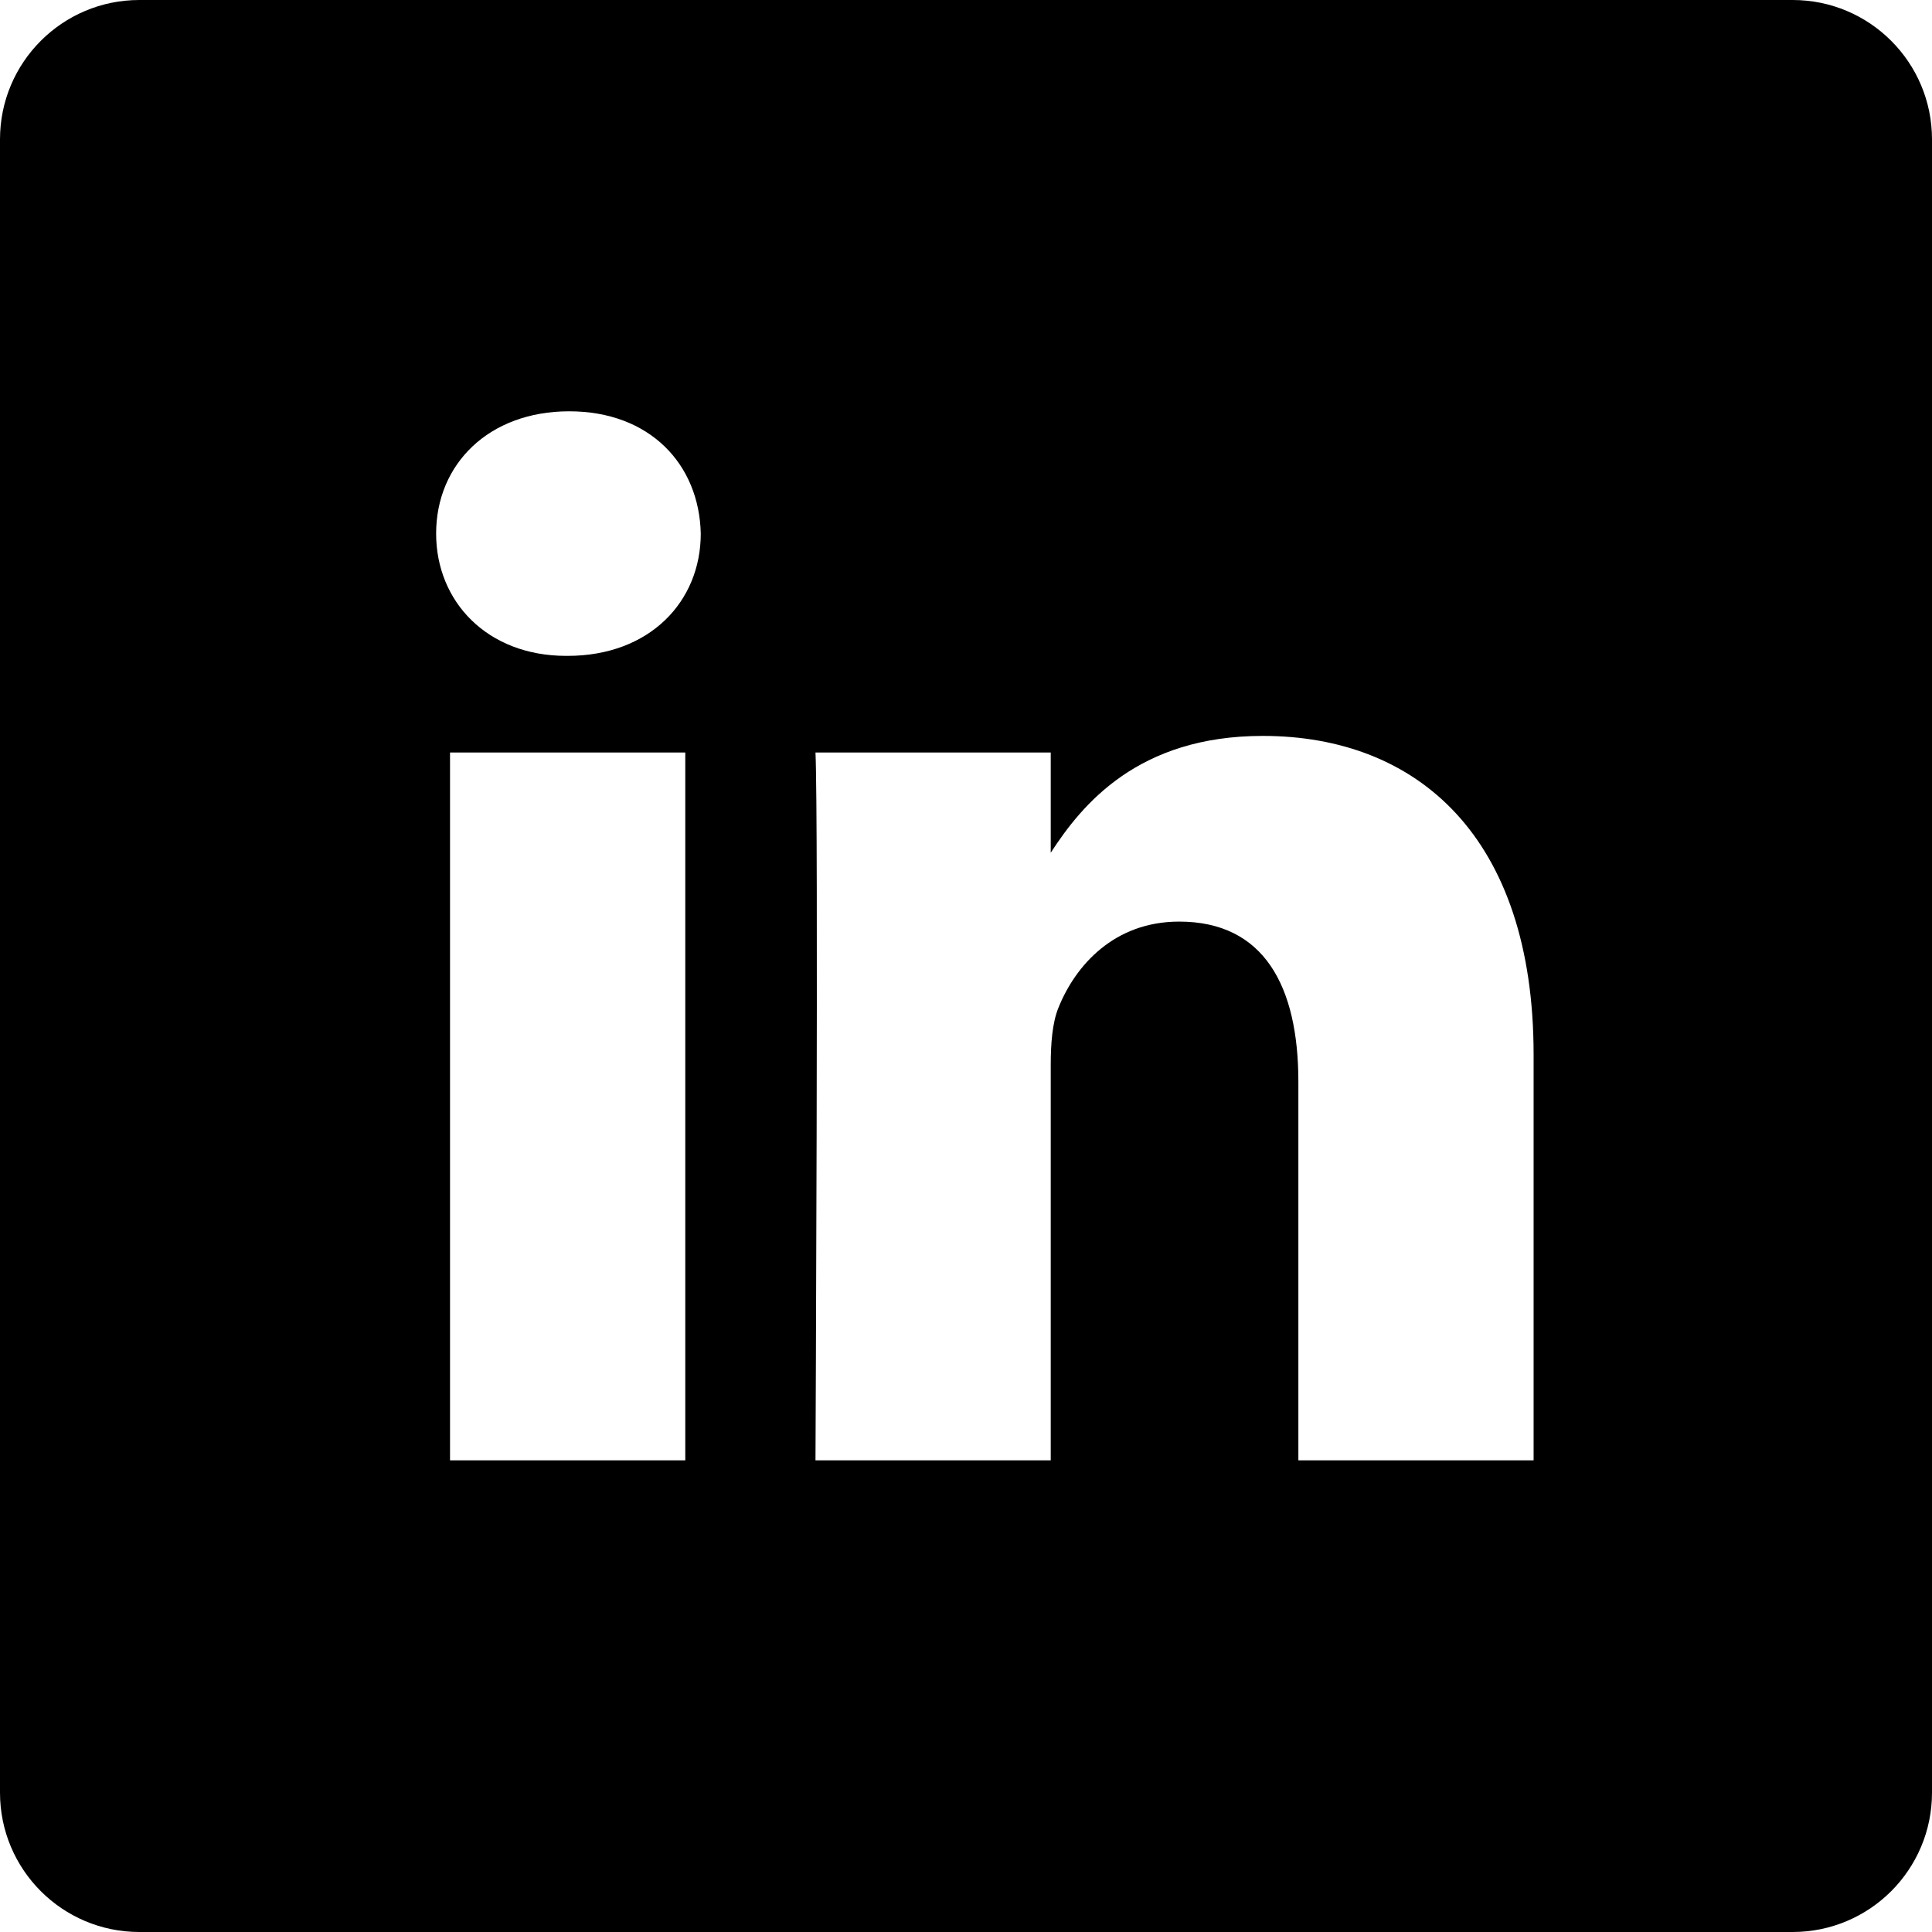
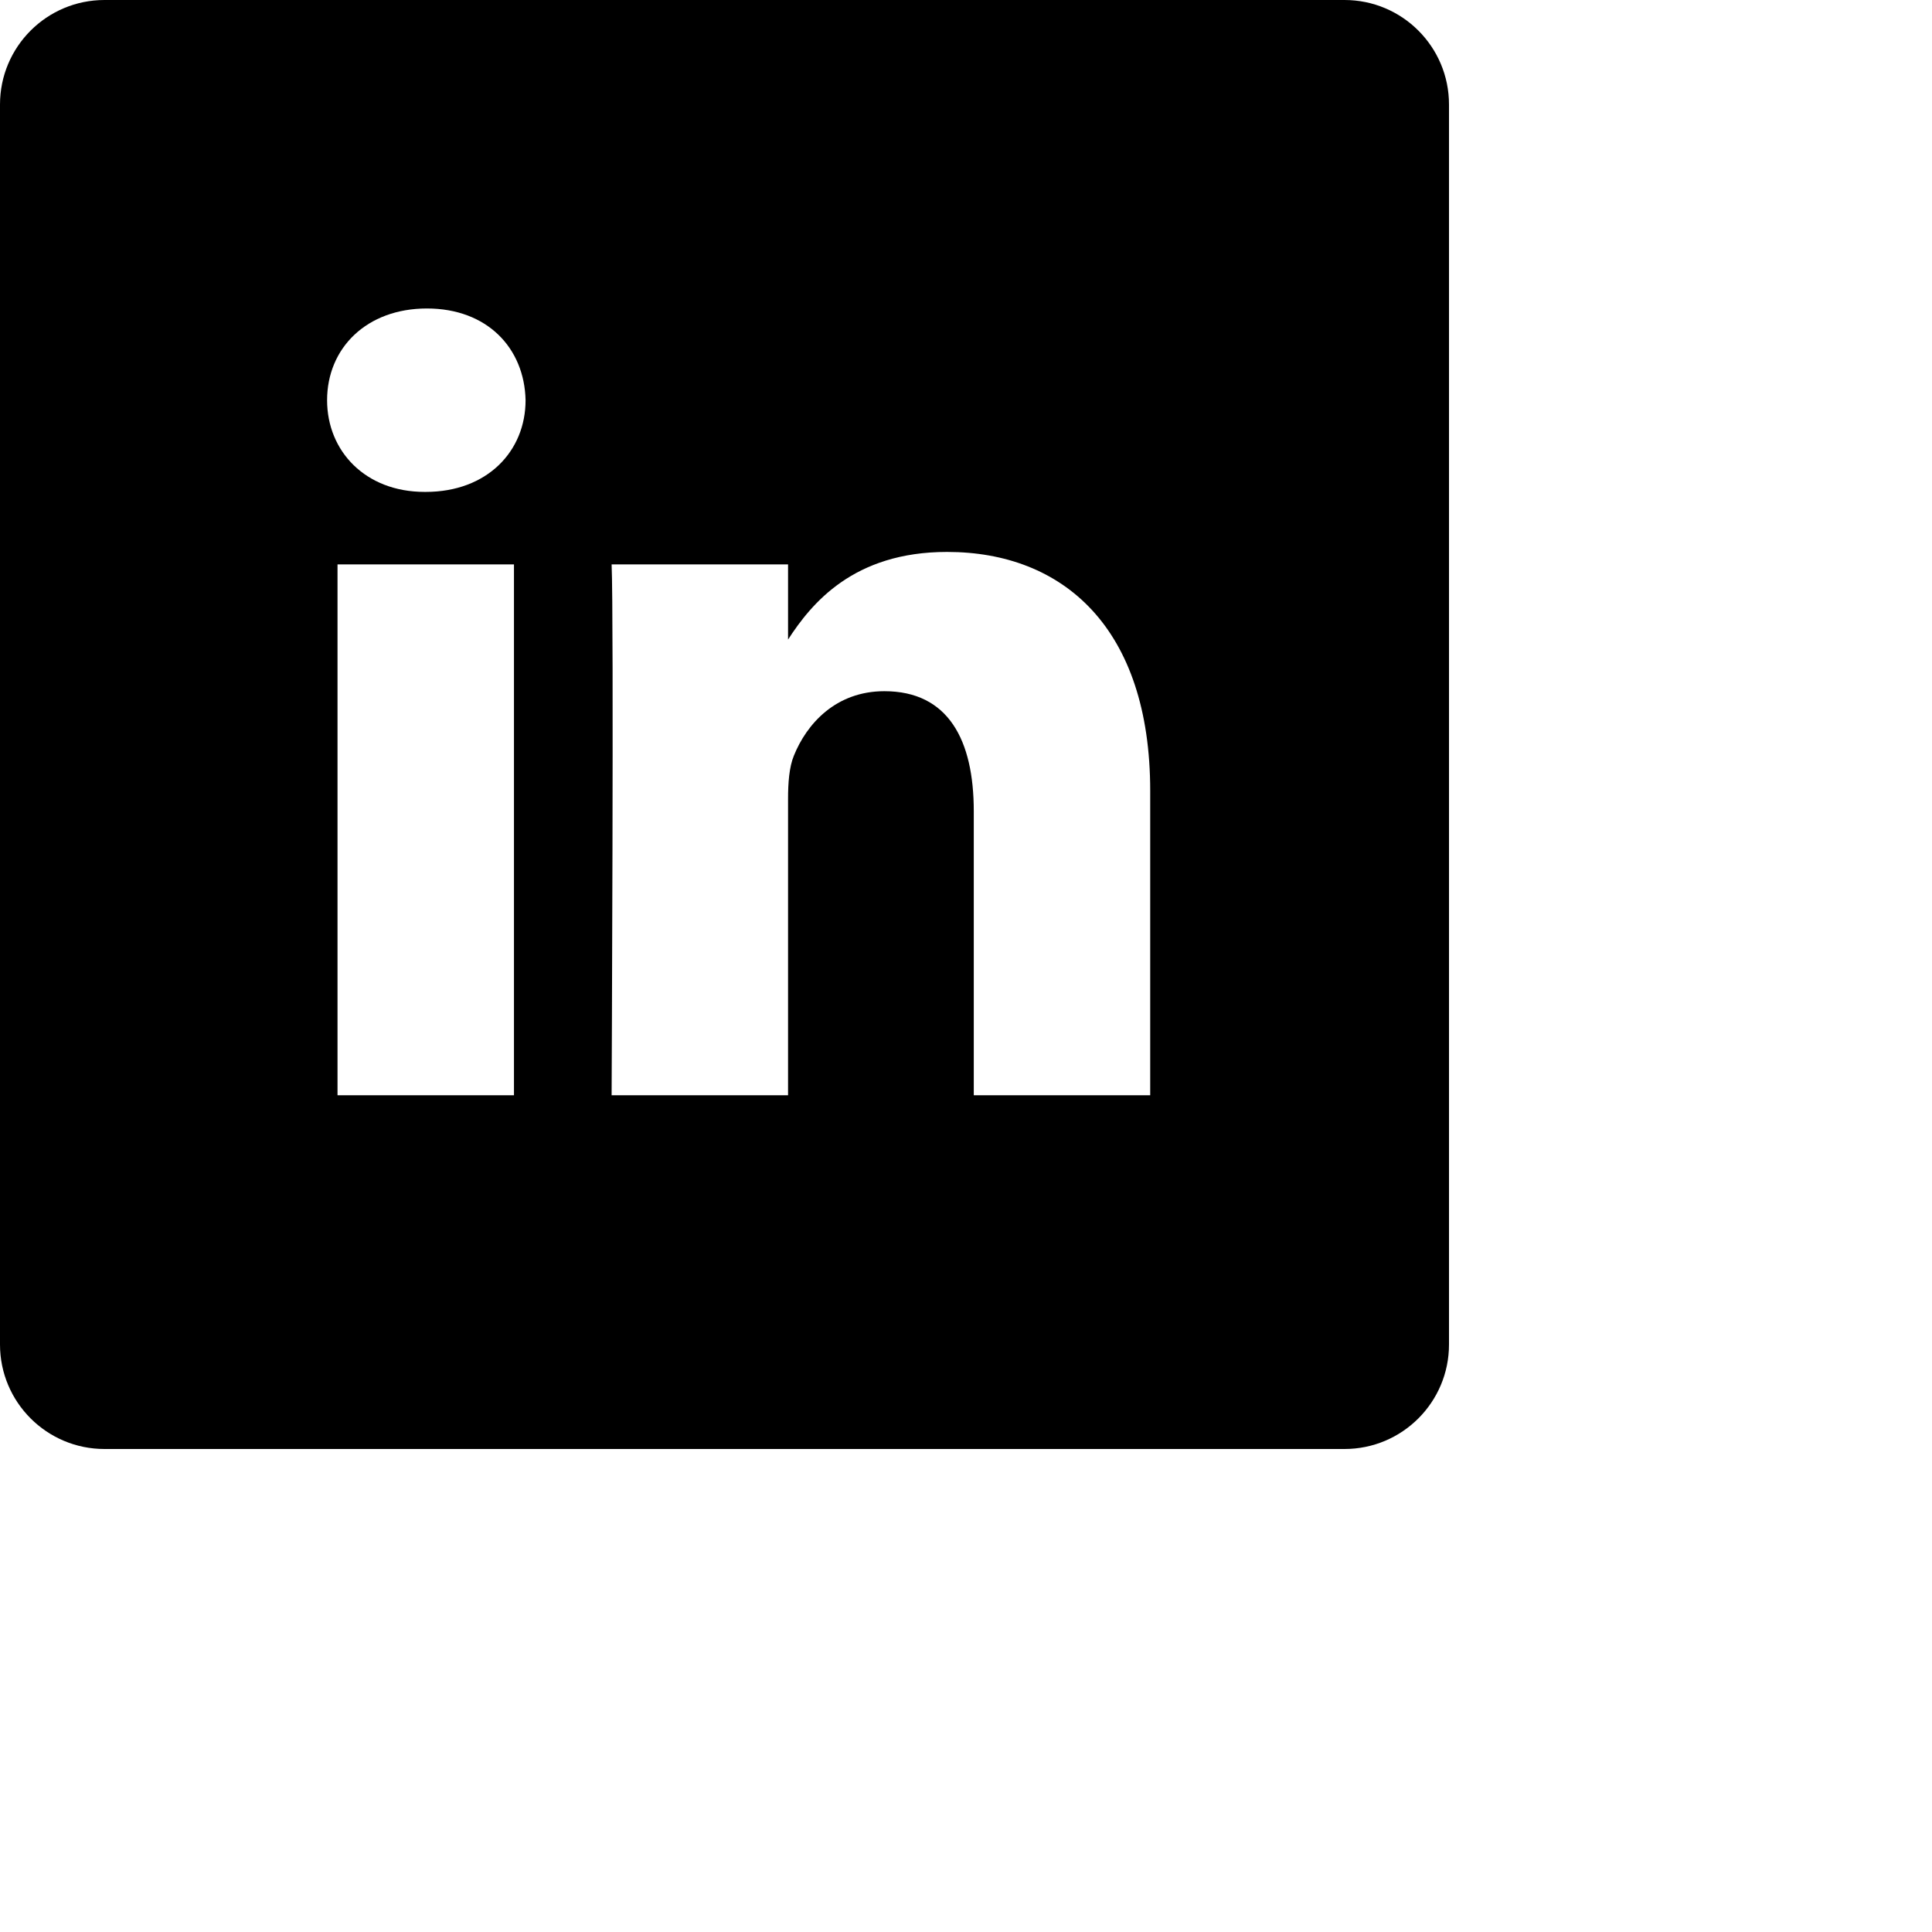
- <svg xmlns="http://www.w3.org/2000/svg" height="512pt" viewBox="0 0 512 512" width="512pt">
+ <svg xmlns="http://www.w3.org/2000/svg" height="512pt" width="512pt">
  <path d="m475.074 0h-438.148c-20.395 0-36.926 16.531-36.926 36.926v438.148c0 20.395 16.531 36.926 36.926 36.926h438.148c20.395 0 36.926-16.531 36.926-36.926v-438.148c0-20.395-16.531-36.926-36.926-36.926zm-293.465 387h-62.348v-187.574h62.348zm-31.172-213.188h-.406c-20.922 0-34.453-14.402-34.453-32.402 0-18.406 13.945-32.41 35.273-32.41 21.328 0 34.453 14.004 34.859 32.41 0 18-13.531 32.402-35.273 32.402zm255.984 213.188h-62.34v-100.348c0-25.219-9.027-42.418-31.586-42.418-17.223 0-27.48 11.602-31.988 22.801-1.648 4.008-2.051 9.609-2.051 15.215v104.75h-62.344s.816-169.977 0-187.574h62.344v26.559c8.285-12.781 23.109-30.961 56.188-30.961 41.02 0 71.777 26.809 71.777 84.422zm0 0" />
</svg>
